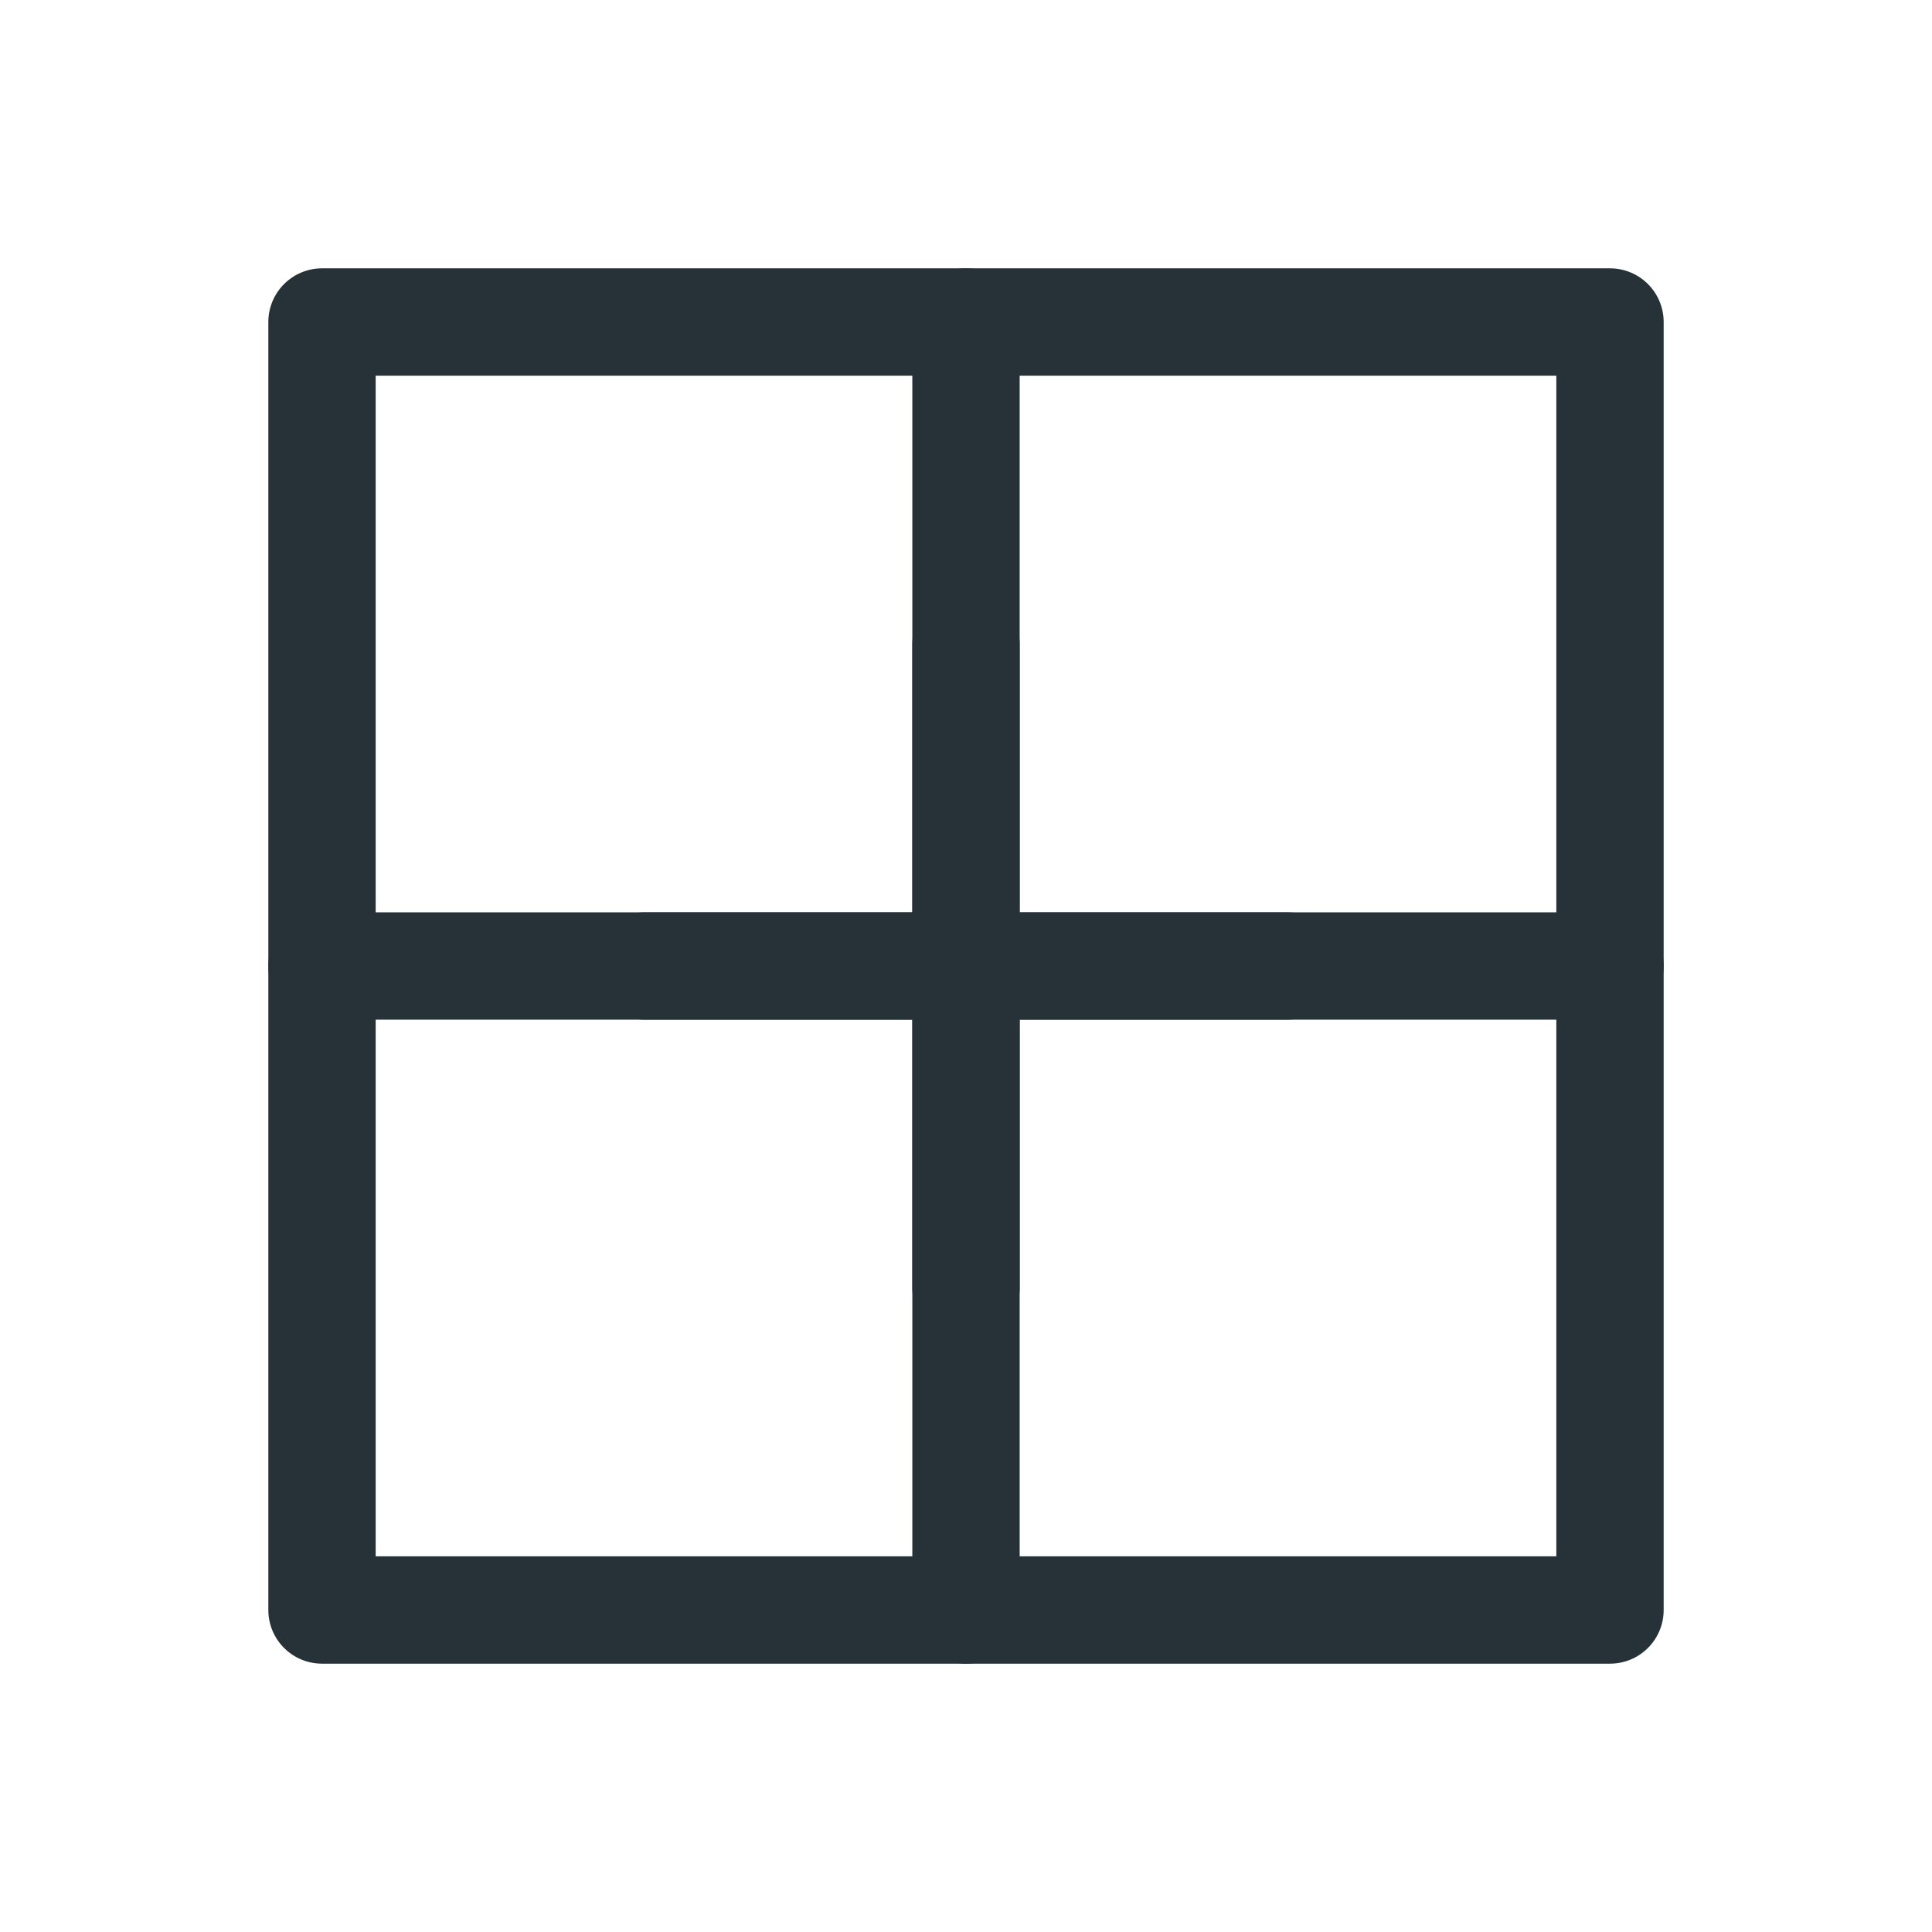
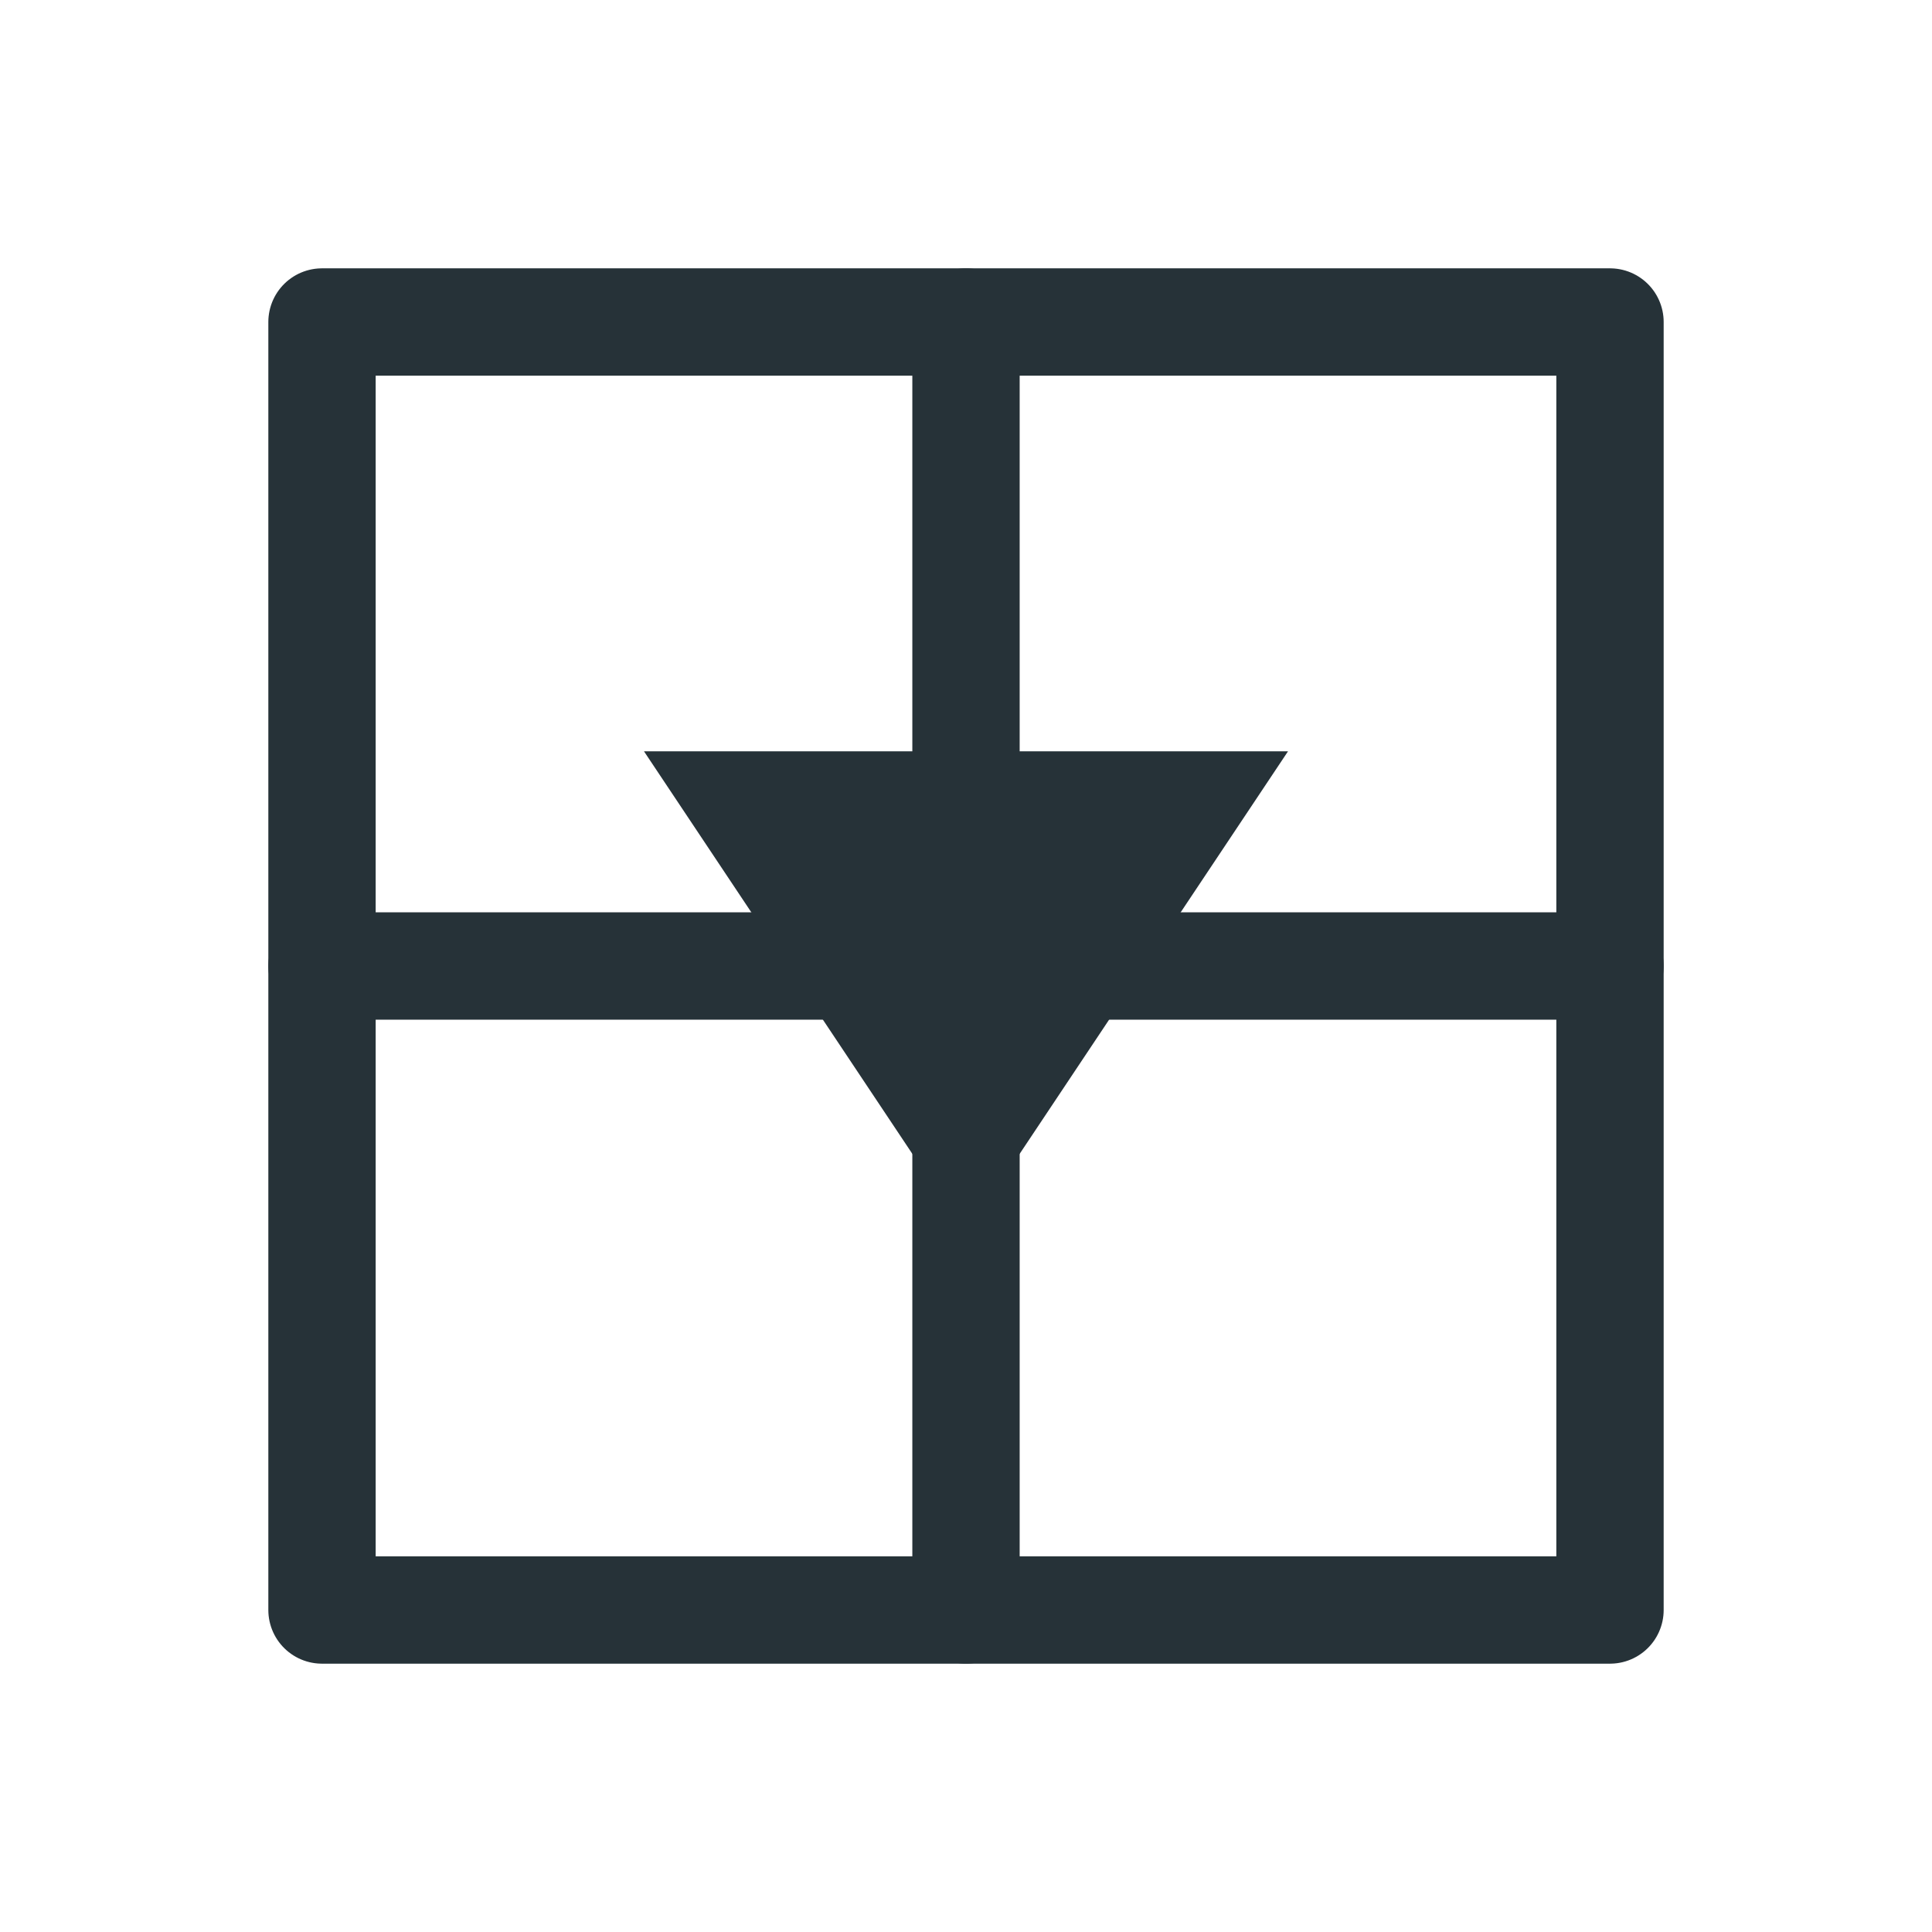
<svg xmlns="http://www.w3.org/2000/svg" viewBox="0 0 18 18" xml:space="preserve">
  <rect x="3" y="3" width="12" height="12" fill="none" stroke="#263238" stroke-linecap="round" stroke-linejoin="round" stroke-miterlimit="10" />
  <path fill="none" stroke="#263238" stroke-linecap="round" stroke-linejoin="round" stroke-miterlimit="10" d="M9 3v12M3 9h12" />
-   <path fill="none" stroke="#263238" stroke-linecap="round" stroke-linejoin="round" stroke-miterlimit="10" d="M6 9h6M9 6v6" />
+   <polygon fill="#263238" points="9,11.5 6,7 12,7 " />
</svg>
